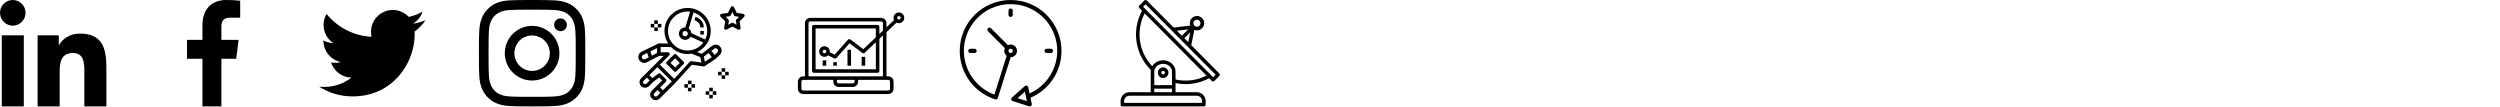
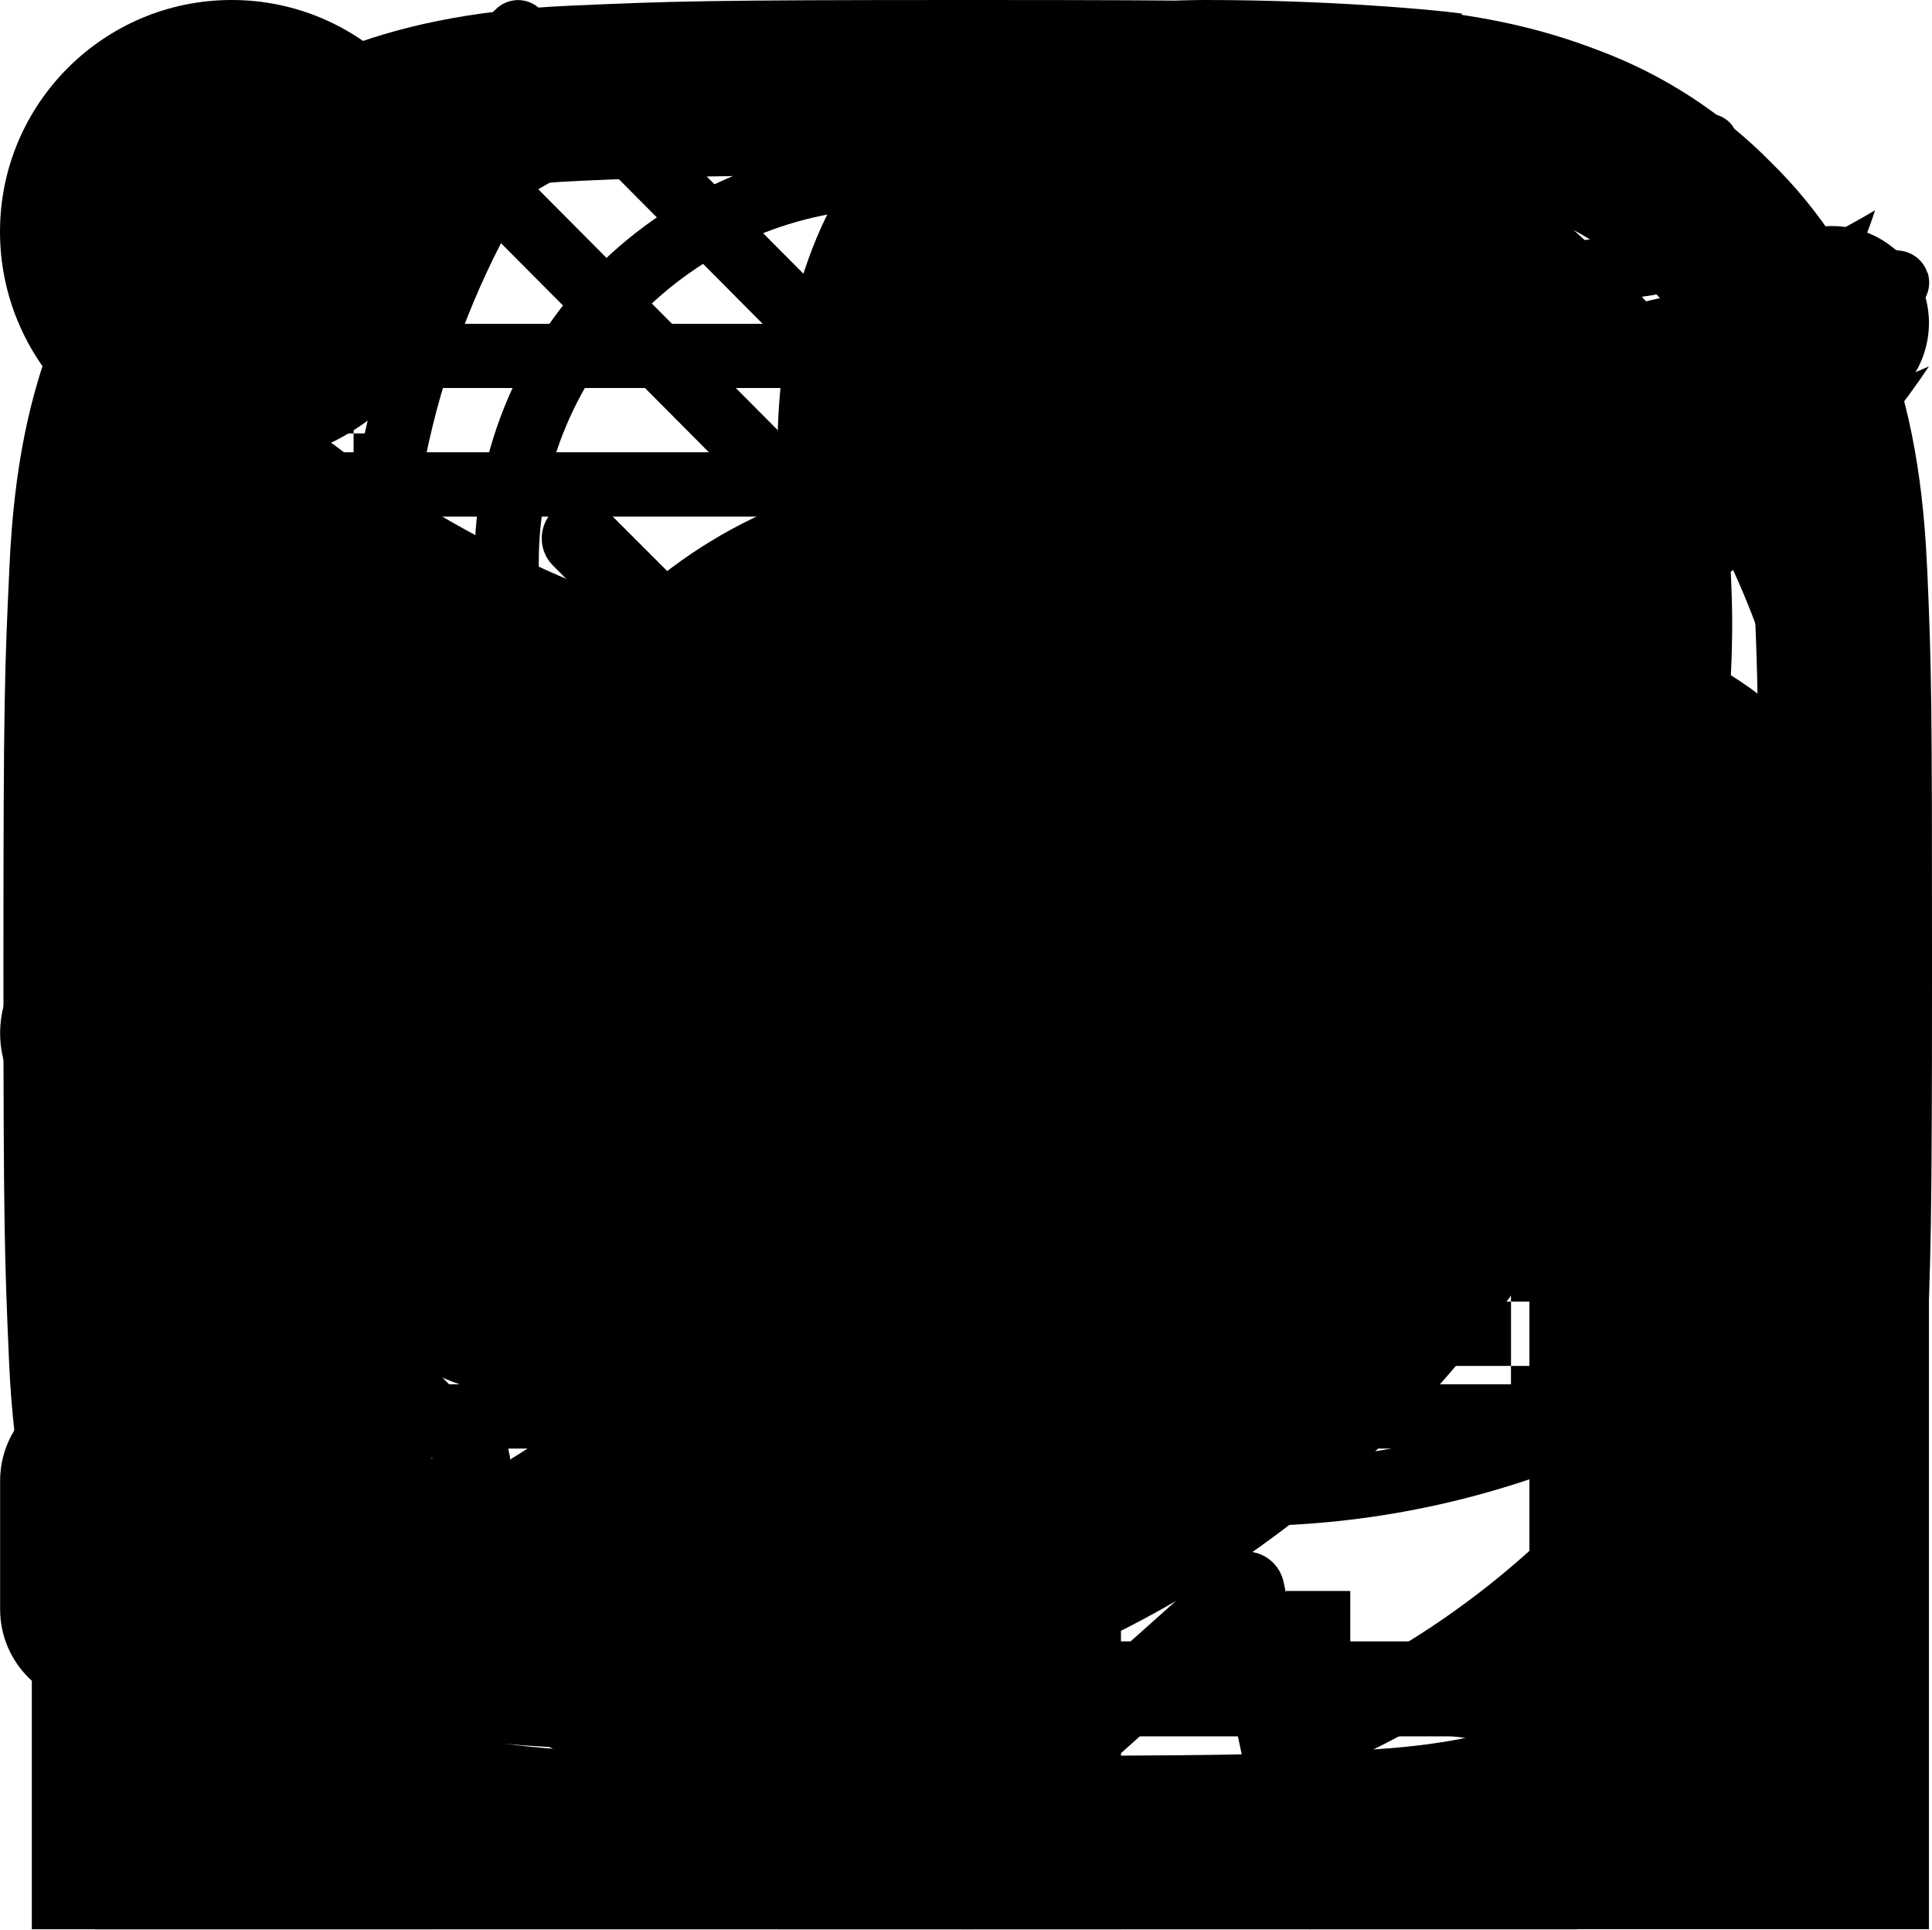
- <svg xmlns="http://www.w3.org/2000/svg" version="1.1" width="752" height="32" viewBox="0 0 752 32">
-   <svg id="icon-sm4" x="0" y="0">
+ <svg xmlns="http://www.w3.org/2000/svg" version="1.1">
+   <svg id="icon-sm4" x="0" y="">
    <path d="M31.992 32v-0.001h0.008v-11.736c0-5.741-1.236-10.164-7.948-10.164-3.227 0-5.392 1.771-6.276 3.449h-0.093v-2.913h-6.364v21.364h6.627v-10.579c0-2.785 0.528-5.479 3.977-5.479 3.399 0 3.449 3.179 3.449 5.657v10.401h6.62z" />
    <path d="M0.528 10.636h6.635v21.364h-6.635v-21.364z" />
    <path d="M3.843-0c-2.121 0-3.843 1.721-3.843 3.843s1.721 3.879 3.843 3.879c2.121 0 3.843-1.757 3.843-3.879-0.001-2.121-1.723-3.843-3.843-3.843v0z" />
  </svg>
-   <svg id="icon-sm3" x="48" y="0">
+   <svg id="icon-sm3" x="" y="">
    <path d="M21.329 5.313h2.921v-5.088c-0.504-0.069-2.237-0.225-4.256-0.225-4.212 0-7.097 2.649-7.097 7.519v4.481h-4.648v5.688h4.648v14.312h5.699v-14.311h4.46l0.708-5.688h-5.169v-3.919c0.001-1.644 0.444-2.769 2.735-2.769z" />
  </svg>
-   <svg id="icon-sm2" x="96" y="0">
+   <svg id="icon-sm2" x="" y="">
    <path d="M32 6.078c-1.19 0.522-2.458 0.868-3.78 1.036 1.36-0.812 2.398-2.088 2.886-3.626-1.268 0.756-2.668 1.29-4.16 1.588-1.204-1.282-2.92-2.076-4.792-2.076-3.632 0-6.556 2.948-6.556 6.562 0 0.52 0.044 1.020 0.152 1.496-5.454-0.266-10.28-2.88-13.522-6.862-0.566 0.982-0.898 2.106-0.898 3.316 0 2.272 1.17 4.286 2.914 5.452-1.054-0.020-2.088-0.326-2.964-0.808 0 0.020 0 0.046 0 0.072 0 3.188 2.274 5.836 5.256 6.446-0.534 0.146-1.116 0.216-1.72 0.216-0.42 0-0.844-0.024-1.242-0.112 0.85 2.598 3.262 4.508 6.13 4.57-2.232 1.746-5.066 2.798-8.134 2.798-0.538 0-1.054-0.024-1.57-0.090 2.906 1.874 6.35 2.944 10.064 2.944 12.072 0 18.672-10 18.672-18.668 0-0.29-0.010-0.57-0.024-0.848 1.302-0.924 2.396-2.078 3.288-3.406z" />
  </svg>
-   <svg id="icon-sm1" x="144" y="0">
+   <svg id="icon-sm1" x="" y="">
    <path d="M31.969 9.408c-0.075-1.7-0.35-2.869-0.744-3.882-0.406-1.075-1.031-2.038-1.85-2.838-0.8-0.813-1.769-1.444-2.832-1.844-1.019-0.394-2.182-0.669-3.882-0.744-1.713-0.081-2.257-0.1-6.601-0.1s-4.888 0.019-6.595 0.094c-1.7 0.075-2.869 0.35-3.882 0.744-1.075 0.406-2.038 1.031-2.838 1.85-0.813 0.8-1.444 1.769-1.844 2.832-0.394 1.019-0.669 2.182-0.744 3.882-0.081 1.713-0.1 2.257-0.1 6.601s0.019 4.888 0.094 6.595c0.075 1.7 0.35 2.869 0.744 3.882 0.406 1.075 1.038 2.038 1.85 2.838 0.8 0.813 1.769 1.444 2.832 1.844 1.019 0.394 2.182 0.669 3.882 0.744 1.706 0.075 2.25 0.094 6.595 0.094s4.888-0.019 6.595-0.094c1.7-0.075 2.869-0.35 3.882-0.744 2.151-0.831 3.851-2.532 4.682-4.682 0.394-1.019 0.669-2.182 0.744-3.882 0.075-1.707 0.094-2.25 0.094-6.595s-0.006-4.888-0.081-6.595zM29.087 22.473c-0.069 1.563-0.331 2.407-0.55 2.969-0.538 1.394-1.644 2.5-3.038 3.038-0.563 0.219-1.413 0.481-2.969 0.55-1.688 0.075-2.194 0.094-6.464 0.094s-4.782-0.019-6.464-0.094c-1.563-0.069-2.407-0.331-2.969-0.55-0.694-0.256-1.325-0.663-1.838-1.194-0.531-0.519-0.938-1.144-1.194-1.838-0.219-0.563-0.481-1.413-0.55-2.969-0.075-1.688-0.094-2.194-0.094-6.464s0.019-4.782 0.094-6.464c0.069-1.563 0.331-2.407 0.55-2.969 0.256-0.694 0.663-1.325 1.2-1.838 0.519-0.531 1.144-0.938 1.838-1.194 0.563-0.219 1.413-0.481 2.969-0.55 1.688-0.075 2.194-0.094 6.464-0.094 4.276 0 4.782 0.019 6.464 0.094 1.563 0.069 2.407 0.331 2.969 0.55 0.694 0.256 1.325 0.662 1.838 1.194 0.531 0.519 0.938 1.144 1.194 1.838 0.219 0.563 0.481 1.413 0.55 2.969 0.075 1.688 0.094 2.194 0.094 6.464s-0.019 4.77-0.094 6.458z" />
    <path d="M16.059 7.783c-4.538 0-8.22 3.682-8.22 8.22s3.682 8.22 8.22 8.22c4.538 0 8.22-3.682 8.22-8.22s-3.682-8.22-8.22-8.22zM16.059 21.335c-2.944 0-5.332-2.388-5.332-5.332s2.388-5.332 5.332-5.332c2.944 0 5.332 2.388 5.332 5.332s-2.388 5.332-5.332 5.332z" />
    <path d="M26.524 7.458c0 1.060-0.859 1.919-1.919 1.919s-1.919-0.859-1.919-1.919c0-1.060 0.859-1.919 1.919-1.919s1.919 0.859 1.919 1.919z" />
  </svg>
-   <svg id="icon-b4" x="192" y="0">
+   <svg id="icon-b4" x="" y="">
    <path d="M31.974 4.524c-0.063-0.193-0.229-0.333-0.43-0.363l-1.91-0.278-0.855-1.731c-0.179-0.365-0.777-0.365-0.956 0l-0.855 1.731-1.91 0.278c-0.201 0.029-0.367 0.17-0.431 0.363-0.062 0.193-0.011 0.405 0.135 0.547l1.383 1.348-0.326 1.903c-0.034 0.2 0.048 0.402 0.212 0.522 0.166 0.121 0.382 0.135 0.562 0.040l1.709-0.899 1.709 0.899c0.078 0.041 0.164 0.061 0.249 0.061 0.11 0 0.221-0.034 0.314-0.102 0.164-0.119 0.246-0.322 0.212-0.522l-0.326-1.903 1.383-1.348c0.145-0.142 0.197-0.354 0.135-0.547zM29.511 5.851c-0.125 0.122-0.183 0.299-0.153 0.472l0.191 1.114-1-0.526c-0.078-0.041-0.163-0.061-0.249-0.061s-0.17 0.020-0.249 0.061l-1.001 0.526 0.191-1.114c0.030-0.173-0.028-0.349-0.153-0.472l-0.81-0.789 1.119-0.163c0.174-0.025 0.324-0.134 0.402-0.292l0.5-1.013 0.5 1.013c0.078 0.157 0.228 0.267 0.402 0.292l1.119 0.163-0.809 0.789z" />
    <path d="M26.133 20.522h-1.067v1.067h1.067v-1.067z" />
    <path d="M26.133 22.656h-1.067v1.067h1.067v-1.067z" />
    <path d="M27.2 21.589h-1.067v1.067h1.067v-1.067z" />
    <path d="M25.067 21.589h-1.067v1.067h1.067v-1.067z" />
    <path d="M22.4 26.389h-1.067v1.067h1.067v-1.067z" />
    <path d="M22.4 28.522h-1.067v1.067h1.067v-1.067z" />
    <path d="M23.467 27.456h-1.067v1.067h1.067v-1.067z" />
    <path d="M21.333 27.456h-1.067v1.067h1.067v-1.067z" />
    <path d="M16 24.256h-1.067v1.067h1.067v-1.067z" />
    <path d="M16 26.389h-1.067v1.067h1.067v-1.067z" />
    <path d="M17.067 25.322h-1.067v1.067h1.067v-1.067z" />
    <path d="M14.933 25.322h-1.067v1.067h1.067v-1.067z" />
    <path d="M5.867 6.122h-1.067v1.067h1.067v-1.067z" />
    <path d="M5.867 8.255h-1.067v1.067h1.067v-1.067z" />
    <path d="M6.933 7.189h-1.067v1.067h1.067v-1.067z" />
    <path d="M4.8 7.189h-1.067v1.067h1.067v-1.067z" />
    <path d="M24.715 14.159c-0.287-0.388-0.709-0.637-1.188-0.705-0.481-0.068-0.956 0.058-1.34 0.352l-1.252 0.96-1.898 1.417-1.358-0.541c2.421-1.086 4.114-3.508 4.114-6.32 0-3.823-3.123-6.933-6.961-6.933s-6.961 3.11-6.961 6.933c0 1.386 0.414 2.674 1.12 3.758l-2.764-0.024c-0.002 0-0.003 0-0.005 0-0.009 0-0.015 0.004-0.023 0.005-0.053 0.002-0.105 0.013-0.155 0.031-0.013 0.005-0.026 0.008-0.038 0.013-0.006 0.003-0.013 0.003-0.019 0.006l-3.233 1.596c-0.001 0-0.001 0-0.001 0.001l-1.893 0.911c-0.021 0.009-0.042 0.021-0.063 0.035-0.755 0.502-1.012 1.489-0.598 2.295 0.22 0.429 0.595 0.745 1.056 0.889 0.178 0.055 0.359 0.083 0.539 0.083 0.29 0 0.577-0.071 0.839-0.211l1.388-0.738 2.264-1.169 1.357-0.008-5.442 5.416c-0.001 0.001-0.001 0.001-0.002 0.001l-1.339 1.333c-0.316 0.315-0.49 0.732-0.49 1.178s0.174 0.863 0.49 1.179c0.325 0.323 0.752 0.485 1.179 0.485s0.854-0.162 1.18-0.485l1.314-1.309 1.741-1.3 0.901 0.897-1.762 1.754c-0 0.001-0.001 0.001-0.002 0.001l-1.339 1.333c-0.316 0.315-0.49 0.732-0.49 1.178s0.174 0.863 0.49 1.179c0.325 0.323 0.753 0.485 1.18 0.485s0.855-0.162 1.18-0.485l3.482-3.467c0.001-0.001 0.001-0.001 0.001-0.002l1.010-1-0.004-0.004c0.006-0.006 0.015-0.009 0.022-0.015l5.166-5.658 3.471 0.494c0.025 0.004 0.050 0.005 0.075 0.005 0.065 0 0.127-0.015 0.187-0.038 0.018-0.006 0.033-0.015 0.050-0.023 0.019-0.010 0.039-0.015 0.058-0.027l3.213-2.133c0.012-0.008 0.018-0.021 0.029-0.029 0.013-0.010 0.029-0.014 0.041-0.026l1.271-1.191c0.662-0.62 0.753-1.635 0.212-2.362zM2.13 17.77c-0.173 0.093-0.37 0.111-0.558 0.052-0.187-0.058-0.338-0.186-0.427-0.358-0.161-0.314-0.068-0.695 0.214-0.902l1.314-0.632 0.449 1.313-0.992 0.527zM5.628 15.942l-1.548 0.8-0.439-1.283 2.027-1.001-0.040 1.484zM20.727 9.322c0 0.918-0.219 1.785-0.599 2.559l-4.181-1.899c-0.044-0.573-0.341-1.075-0.788-1.388l1.464-4.86c2.378 0.756 4.105 2.974 4.105 5.588zM8.938 9.322c0-3.235 2.644-5.867 5.894-5.867 0.253 0 0.5 0.021 0.745 0.052l-1.432 4.754c-0.019-0.001-0.037-0.006-0.057-0.006-1.033 0-1.873 0.837-1.873 1.867s0.84 1.867 1.873 1.867c0.694 0 1.294-0.383 1.618-0.945l3.862 1.755c-1.075 1.446-2.795 2.39-4.737 2.39-3.25 0-5.894-2.632-5.894-5.867zM14.894 10.122c0 0.441-0.362 0.8-0.806 0.8s-0.806-0.359-0.806-0.8c0-0.441 0.362-0.8 0.806-0.8s0.806 0.359 0.806 0.8zM2.465 25.146c-0.236 0.234-0.619 0.234-0.854 0.001-0.114-0.114-0.176-0.263-0.176-0.423s0.062-0.309 0.176-0.421l0.962-0.958 0.851 0.848-0.959 0.955zM5.679 28.88c-0.236 0.234-0.619 0.235-0.855 0.001-0.114-0.114-0.176-0.263-0.176-0.423s0.062-0.309 0.176-0.421l0.963-0.959 0.852 0.848-0.96 0.955zM9.16 25.411c-0.001 0-0.001 0-0.002 0.001l-1.765 1.76-0.852-0.848 1.763-1.755c0 0 0 0 0-0s0.001-0.001 0.002-0.001c0.040-0.040 0.065-0.088 0.090-0.135 0.007-0.014 0.020-0.026 0.026-0.040 0.017-0.041 0.019-0.085 0.026-0.129 0.003-0.025 0.014-0.047 0.014-0.073 0-0.036-0.013-0.070-0.020-0.106-0.006-0.032-0.006-0.065-0.019-0.095-0.020-0.050-0.055-0.094-0.091-0.138-0.010-0.012-0.014-0.027-0.025-0.038 0 0 0 0-0.001 0s-0.001-0.002-0.001-0.002l-1.607-1.6c-0.017-0.017-0.039-0.024-0.058-0.038-0.028-0.022-0.055-0.042-0.087-0.058-0.030-0.015-0.061-0.024-0.093-0.033-0.034-0.010-0.067-0.017-0.103-0.020-0.033-0.002-0.063 0.001-0.095 0.005-0.036 0.004-0.069 0.009-0.104 0.020-0.034 0.011-0.063 0.027-0.094 0.045-0.020 0.011-0.042 0.015-0.061 0.029l-1.773 1.324-0.901-0.897 2.399-2.386 4.361 4.289-0.928 0.919zM15.979 18.394c-0.015-0.002-0.030 0.004-0.045 0.003-0.039-0.002-0.076 0.001-0.115 0.007-0.030 0.005-0.059 0.011-0.088 0.021-0.034 0.012-0.065 0.028-0.097 0.047-0.030 0.018-0.057 0.037-0.083 0.061-0.013 0.011-0.028 0.017-0.040 0.029l-4.698 5.146-4.328-4.257 2.833-2.818c0.209-0.208 0.21-0.546 0.002-0.755-0.105-0.105-0.243-0.157-0.381-0.156v-0.001l-2.219 0.013 0.028-1.607 3.104 0.027c1.265 1.294 3.029 2.101 4.981 2.101 0.437 0 0.864-0.045 1.279-0.123 0.040 0.032 0.079 0.065 0.13 0.085l2.41 0.96 0.152 0.758 0.178 0.885-3.003-0.427zM20.020 18.572l-0.313-1.558 1.446-1.080 0.947 1.257-2.080 1.381zM23.774 15.741l-0.838 0.785-0.931-1.236 0.831-0.637c0.155-0.119 0.351-0.168 0.543-0.143 0.193 0.027 0.364 0.128 0.48 0.284 0.217 0.292 0.18 0.699-0.085 0.947z" />
    <path d="M13.602 18.544l-2.143-2.133c-0.207-0.207-0.545-0.207-0.753 0l-2.142 2.133c-0.1 0.101-0.157 0.236-0.157 0.378s0.056 0.278 0.157 0.378l2.142 2.133c0.104 0.103 0.241 0.155 0.377 0.155s0.273-0.052 0.376-0.155l2.143-2.133c0.1-0.1 0.157-0.236 0.157-0.378s-0.057-0.278-0.157-0.378zM11.083 20.303l-1.387-1.381 1.387-1.381 1.387 1.381-1.387 1.381z" />
    <path d="M17.164 5.071l-0.258 1.036c0.071 0.018 1.738 0.452 1.738 2.149h1.067c-0-2.017-1.666-2.965-2.547-3.185z" />
    <path d="M19.711 9.322h-1.067v1.067h1.067v-1.067z" />
  </svg>
-   <svg id="icon-b3" x="240" y="0">
+   <svg id="icon-b3" x="" y="">
    <path d="M14.925 14.965h1.066v4.798h-1.066v-4.797z" />
    <path d="M19.19 17.097h1.066v2.665h-1.066v-2.665z" />
    <path d="M10.661 18.696h1.066v1.066h-1.066v-1.066z" />
    <path d="M7.463 18.163h1.066v1.599h-1.066v-1.599z" />
    <path d="M1.599 28.291h25.587c0.883 0 1.599-0.716 1.599-1.599v-2.132c0-0.883-0.716-1.599-1.599-1.599h-0.533v-13.293l3.028-2.868c0.703 0.346 1.553 0.136 2.013-0.499s0.396-1.508-0.152-2.068-1.42-0.644-2.065-0.198c-0.644 0.446-0.873 1.292-0.542 2.002l-2.281 2.163v-1.23c0-0.883-0.716-1.599-1.599-1.599h-21.322c-0.883 0-1.599 0.716-1.599 1.599v15.992h-0.533c-0.883 0-1.599 0.716-1.599 1.599v2.132c0 0.883 0.716 1.599 1.599 1.599zM30.384 4.837c0.294 0 0.533 0.239 0.533 0.533s-0.239 0.533-0.533 0.533c-0.294 0-0.533-0.239-0.533-0.533s0.239-0.533 0.533-0.533zM3.198 6.969c0-0.294 0.239-0.533 0.533-0.533h21.322c0.294 0 0.533 0.239 0.533 0.533v2.239l-1.066 1.013v-2.186c0-0.294-0.239-0.533-0.533-0.533h-19.19c-0.294 0-0.533 0.239-0.533 0.533v13.326c0 0.294 0.239 0.533 0.533 0.533h19.19c0.294 0 0.533-0.239 0.533-0.533v-9.674l1.066-1.010v12.284h-22.388v-15.992zM7.996 13.899c-0.721-0.002-1.354 0.478-1.546 1.174s0.105 1.433 0.725 1.801c0.62 0.368 1.41 0.276 1.928-0.226l1.853 0.93c0.215 0.108 0.476 0.057 0.636-0.123l3.939-4.431 3.872 2.901c0.208 0.156 0.498 0.139 0.686-0.039l3.365-3.188v8.131h-18.124v-12.26h18.124v2.66l-3.771 3.572-3.904-2.927c-0.222-0.166-0.534-0.135-0.718 0.072l-3.993 4.493-1.493-0.746c0.011-0.064 0.018-0.129 0.020-0.193 0-0.883-0.716-1.599-1.599-1.599zM8.529 15.498c0 0.294-0.239 0.533-0.533 0.533s-0.533-0.239-0.533-0.533c0-0.294 0.239-0.533 0.533-0.533s0.533 0.239 0.533 0.533zM11.727 24.027h5.331v0.533c0 0.294-0.239 0.533-0.533 0.533h-4.264c-0.294 0-0.533-0.239-0.533-0.533v-0.533zM1.066 24.56c0-0.294 0.239-0.533 0.533-0.533h9.062v0.533c0 0.883 0.716 1.599 1.599 1.599h4.264c0.883 0 1.599-0.716 1.599-1.599v-0.533h9.062c0.294 0 0.533 0.239 0.533 0.533v2.132c0 0.294-0.239 0.533-0.533 0.533h-25.587c-0.294 0-0.533-0.239-0.533-0.533v-2.132z" />
  </svg>
-   <svg id="icon-b2" x="288" y="0">
+   <svg id="icon-b2" x="" y="">
    <path d="M31.297 15.301c-0.002-8.452-6.855-15.303-15.308-15.301s-15.303 6.855-15.301 15.308c0.001 6.658 4.307 12.551 10.649 14.576 0.061 0.019 0.124 0.029 0.187 0.029 0.121-0 0.239-0.032 0.342-0.094 0.135-0.080 0.236-0.207 0.283-0.356l3.865-12.25c1.057-0.005 1.909-0.866 1.903-1.923s-0.866-1.909-1.923-1.903c-0.284 0.001-0.565 0.067-0.82 0.191l-5.106-5.107c-0.253-0.245-0.657-0.238-0.902 0.016-0.239 0.247-0.239 0.639 0 0.886l5.103 5.109c-0.392 0.799-0.168 1.764 0.536 2.309l-3.683 11.673c-7.278-2.681-11.004-10.754-8.323-18.032s10.754-11.004 18.032-8.323c7.278 2.681 11.004 10.754 8.323 18.032-1.31 3.556-4.001 6.431-7.462 7.973l-0.398-1.874c-0.073-0.345-0.411-0.565-0.756-0.492-0.109 0.023-0.209 0.074-0.293 0.148l-3.837 3.426c-0.263 0.234-0.287 0.637-0.052 0.9 0.076 0.085 0.174 0.149 0.283 0.184l4.899 1.564c0.335 0.108 0.694-0.077 0.802-0.412 0.034-0.106 0.040-0.219 0.017-0.328l-0.391-1.839c5.664-2.388 9.342-7.942 9.329-14.089zM15.992 14.664c0.352 0 0.638 0.286 0.638 0.638s-0.286 0.638-0.638 0.638c-0.352 0-0.638-0.285-0.638-0.638s0.285-0.638 0.638-0.638zM18.093 29.528l2.184-1.948 0.603 2.84-2.787-0.892z" />
    <path d="M15.354 3.185v1.275c0 0.352 0.285 0.638 0.638 0.638s0.638-0.285 0.638-0.638v-1.275c0-0.352-0.286-0.638-0.638-0.638s-0.638 0.286-0.638 0.638z" />
    <path d="M3.876 14.664c-0.352 0-0.638 0.286-0.638 0.638s0.285 0.638 0.638 0.638h1.275c0.352 0 0.638-0.285 0.638-0.638s-0.285-0.638-0.638-0.638h-1.275z" />
    <path d="M28.108 15.939c0.352 0 0.638-0.285 0.638-0.638s-0.285-0.638-0.638-0.638h-1.275c-0.352 0-0.638 0.286-0.638 0.638s0.286 0.638 0.638 0.638h1.275z" />
  </svg>
-   <svg id="icon-b1" x="336" y="0">
+   <svg id="icon-b1" x="" y="">
    <path d="M30.773 22.098l-8.443-8.505 0.937-4.615c0.242 0.094 0.499 0.144 0.758 0.146h0.006c1.192 0.014 2.17-0.941 2.184-2.133s-0.941-2.17-2.133-2.184c-1.192-0.014-2.17 0.941-2.184 2.133-0.003 0.255 0.039 0.509 0.125 0.749l-4.96 0.605-8.091-8.133c-0.099-0.101-0.235-0.159-0.377-0.16-0.14 0.001-0.274 0.056-0.373 0.155l-1.513 1.504c-0.208 0.208-0.208 0.546 0 0.754l0.814 0.826c-3.153 5.798-2.129 12.978 2.519 17.663 0.043 0.041 0.092 0.074 0.146 0.098-0.034 0.18-0.051 0.364-0.052 0.547v6.187h-6.4c-1.472 0.002-2.665 1.195-2.667 2.667v1.067c0 0.295 0.239 0.533 0.533 0.533h24.533c0.295 0 0.533-0.239 0.533-0.533v-1.067c-0.002-1.472-1.195-2.665-2.667-2.667h-6.4v-2.742c1.003 0.21 2.024 0.317 3.049 0.32 2.458-0.003 4.877-0.615 7.040-1.783l0.818 0.823c0.099 0.101 0.235 0.159 0.377 0.16 0.14-0.001 0.274-0.056 0.373-0.155l1.513-1.504c0.208-0.208 0.208-0.546 0-0.754zM23.28 6.233c0.418-0.415 1.093-0.414 1.509 0.004s0.414 1.093-0.004 1.508c-0.2 0.199-0.47 0.31-0.752 0.31h-0.003c-0.589-0.003-1.064-0.483-1.061-1.072 0.002-0.282 0.115-0.552 0.314-0.751h-0.002zM22.024 9.738l-0.598 2.946-1.175-1.182 1.774-1.763zM21.419 8.836l-1.92 1.909-1.485-1.493 3.405-0.415zM24.004 28.8c0.884 0 1.6 0.716 1.6 1.6v0.533h-23.467v-0.533c0-0.884 0.716-1.6 1.6-1.6h20.267zM16.537 26.667v1.067h-5.333v-1.067h5.333zM11.204 25.6v-4.053c0-1.294 1.196-2.347 2.667-2.347s2.667 1.053 2.667 2.347v4.053h-5.333zM17.604 23.904v-2.357c0-1.882-1.675-3.413-3.733-3.413-1.331-0.020-2.576 0.657-3.281 1.786-4.058-4.274-4.971-10.645-2.279-15.887l18.602 18.708c-2.872 1.461-6.165 1.873-9.309 1.163zM28.893 23.22l-21.057-21.181 0.755-0.752 7.935 7.98c0.004 0 0.006 0.007 0.010 0.010l13.115 13.191-0.757 0.752z" />
    <path d="M13.876 20.267h-0.005c-0.884-0.001-1.601 0.714-1.602 1.598s0.714 1.601 1.598 1.602h0.005c0.884 0.001 1.601-0.714 1.602-1.598s-0.714-1.601-1.598-1.602zM14.249 22.245c-0.1 0.1-0.236 0.156-0.378 0.155-0.295-0.002-0.532-0.242-0.531-0.536 0.001-0.141 0.057-0.276 0.157-0.375s0.233-0.154 0.373-0.155c0.295 0.002 0.532 0.242 0.531 0.536-0.001 0.141-0.057 0.276-0.157 0.375h0.005z" />
  </svg>
</svg>
